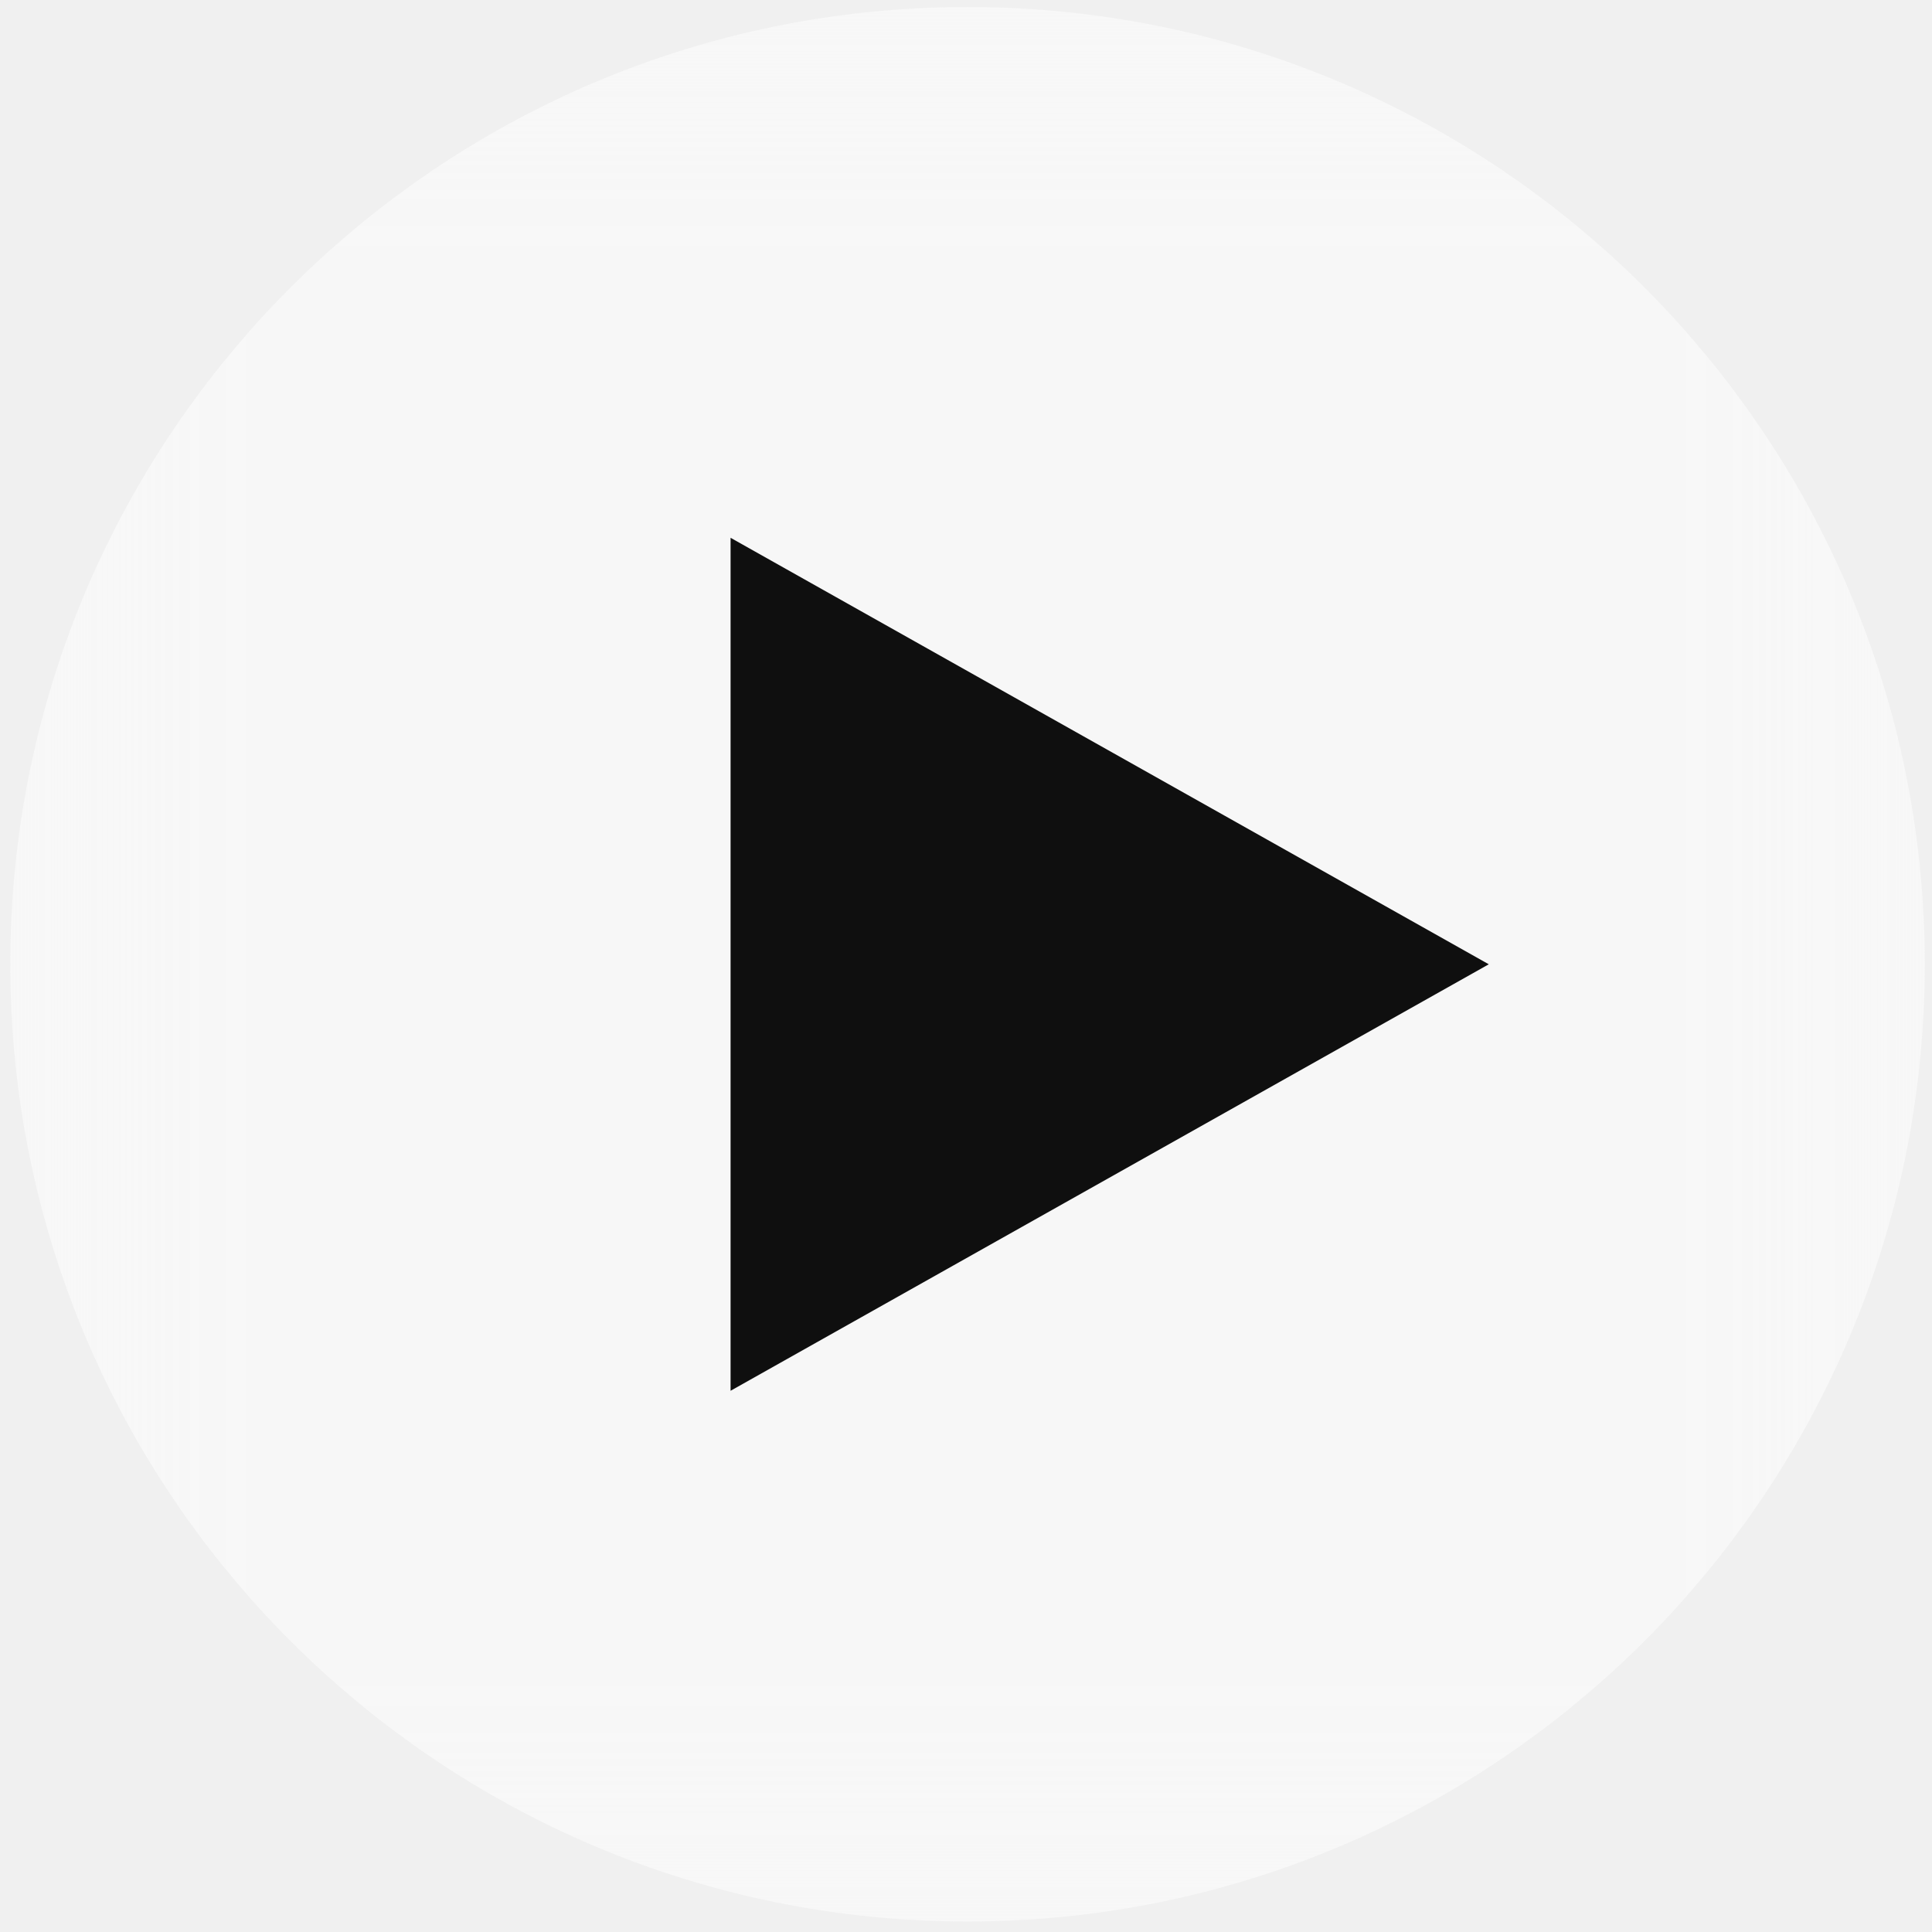
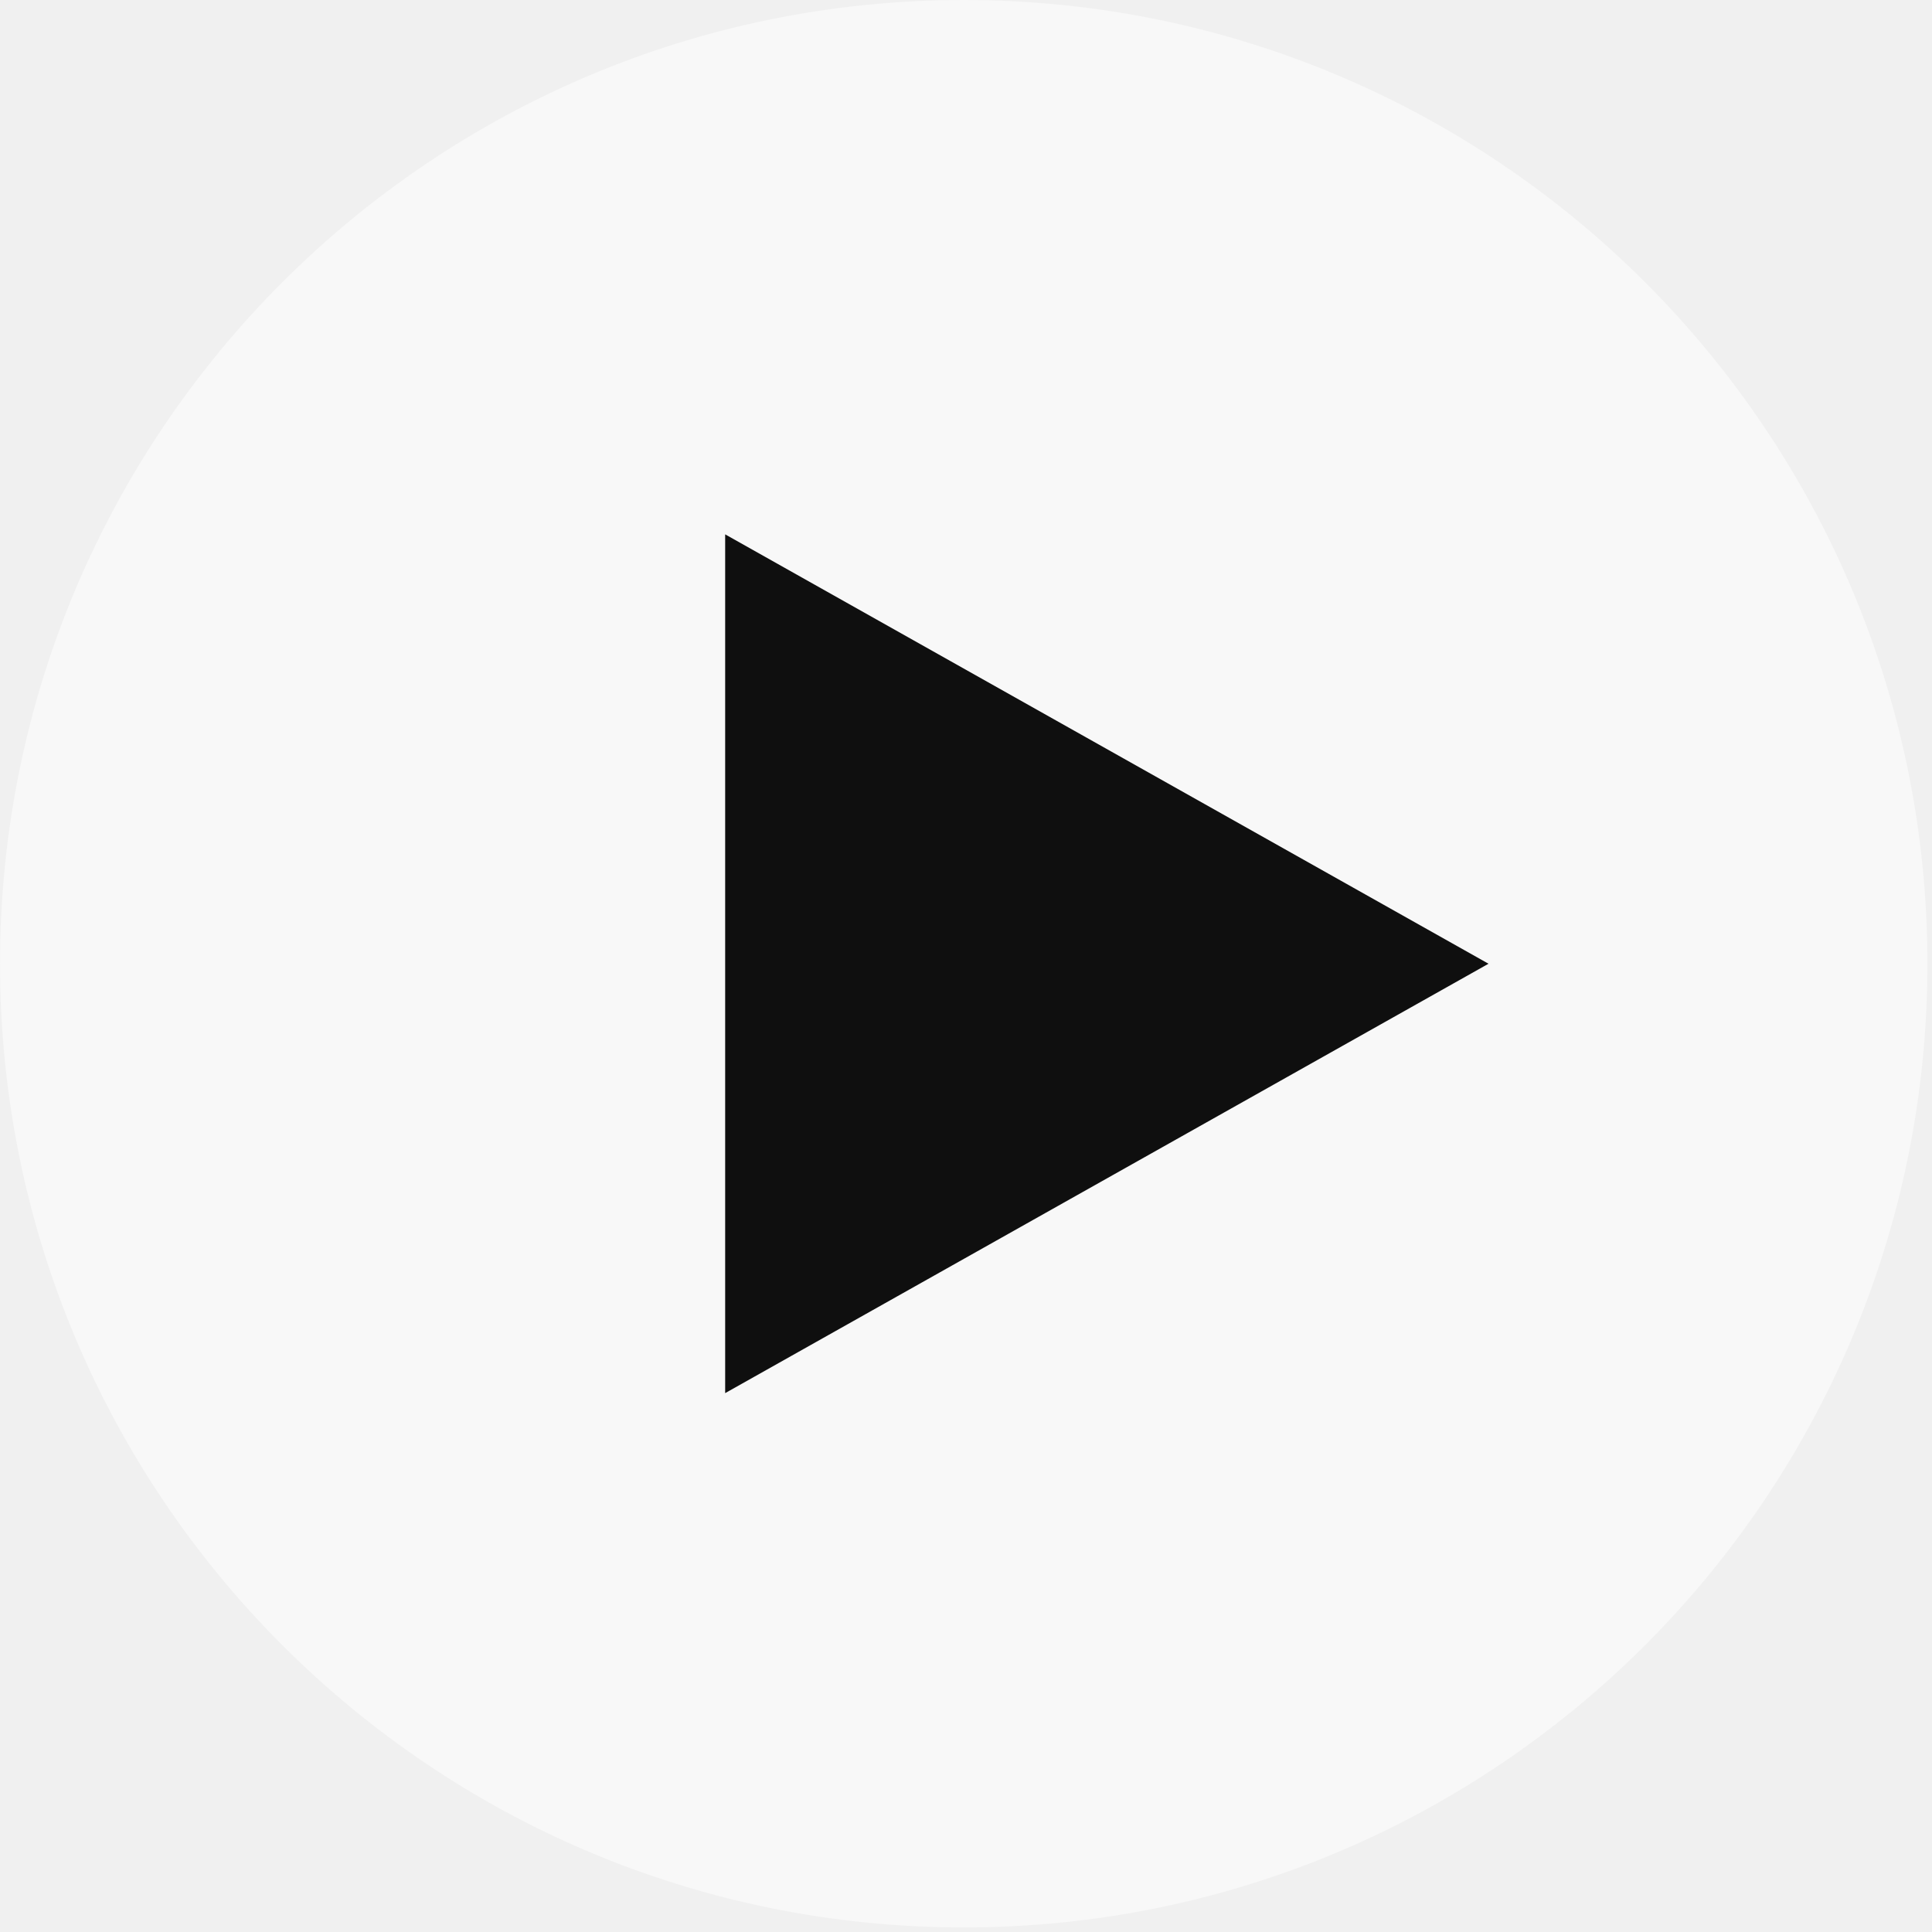
- <svg xmlns="http://www.w3.org/2000/svg" width="160" height="160" viewBox="0 0 160 160" fill="none">
-   <g filter="url(#filter0_b)">
-     <circle cx="80.127" cy="79.856" r="79.274" fill="white" fill-opacity="0.5" />
-   </g>
-   <path d="M123.295 79.858L60.503 115.178L60.503 44.538L123.295 79.858Z" fill="#0F0F0F" />
-   <defs>
-     <filter id="filter0_b" x="-16.148" y="-16.418" width="192.549" height="192.549" filterUnits="userSpaceOnUse" color-interpolation-filters="sRGB">
-       <feFlood flood-opacity="0" result="BackgroundImageFix" />
-       <feGaussianBlur in="BackgroundImage" stdDeviation="8.5" />
-       <feComposite in2="SourceAlpha" operator="in" result="effect1_backgroundBlur" />
-       <feBlend mode="normal" in="SourceGraphic" in2="effect1_backgroundBlur" result="shape" />
-     </filter>
-   </defs>
+ <svg xmlns="http://www.w3.org/2000/svg" width="122" height="122" viewBox="0 0 122 122" fill="none">
+   <circle cx="60.856" cy="60.856" r="60.856" fill="white" fill-opacity="0.5" />
+   <path d="M93.995 60.857L45.792 87.972L45.792 33.743L93.995 60.857Z" fill="#0F0F0F" />
</svg>
